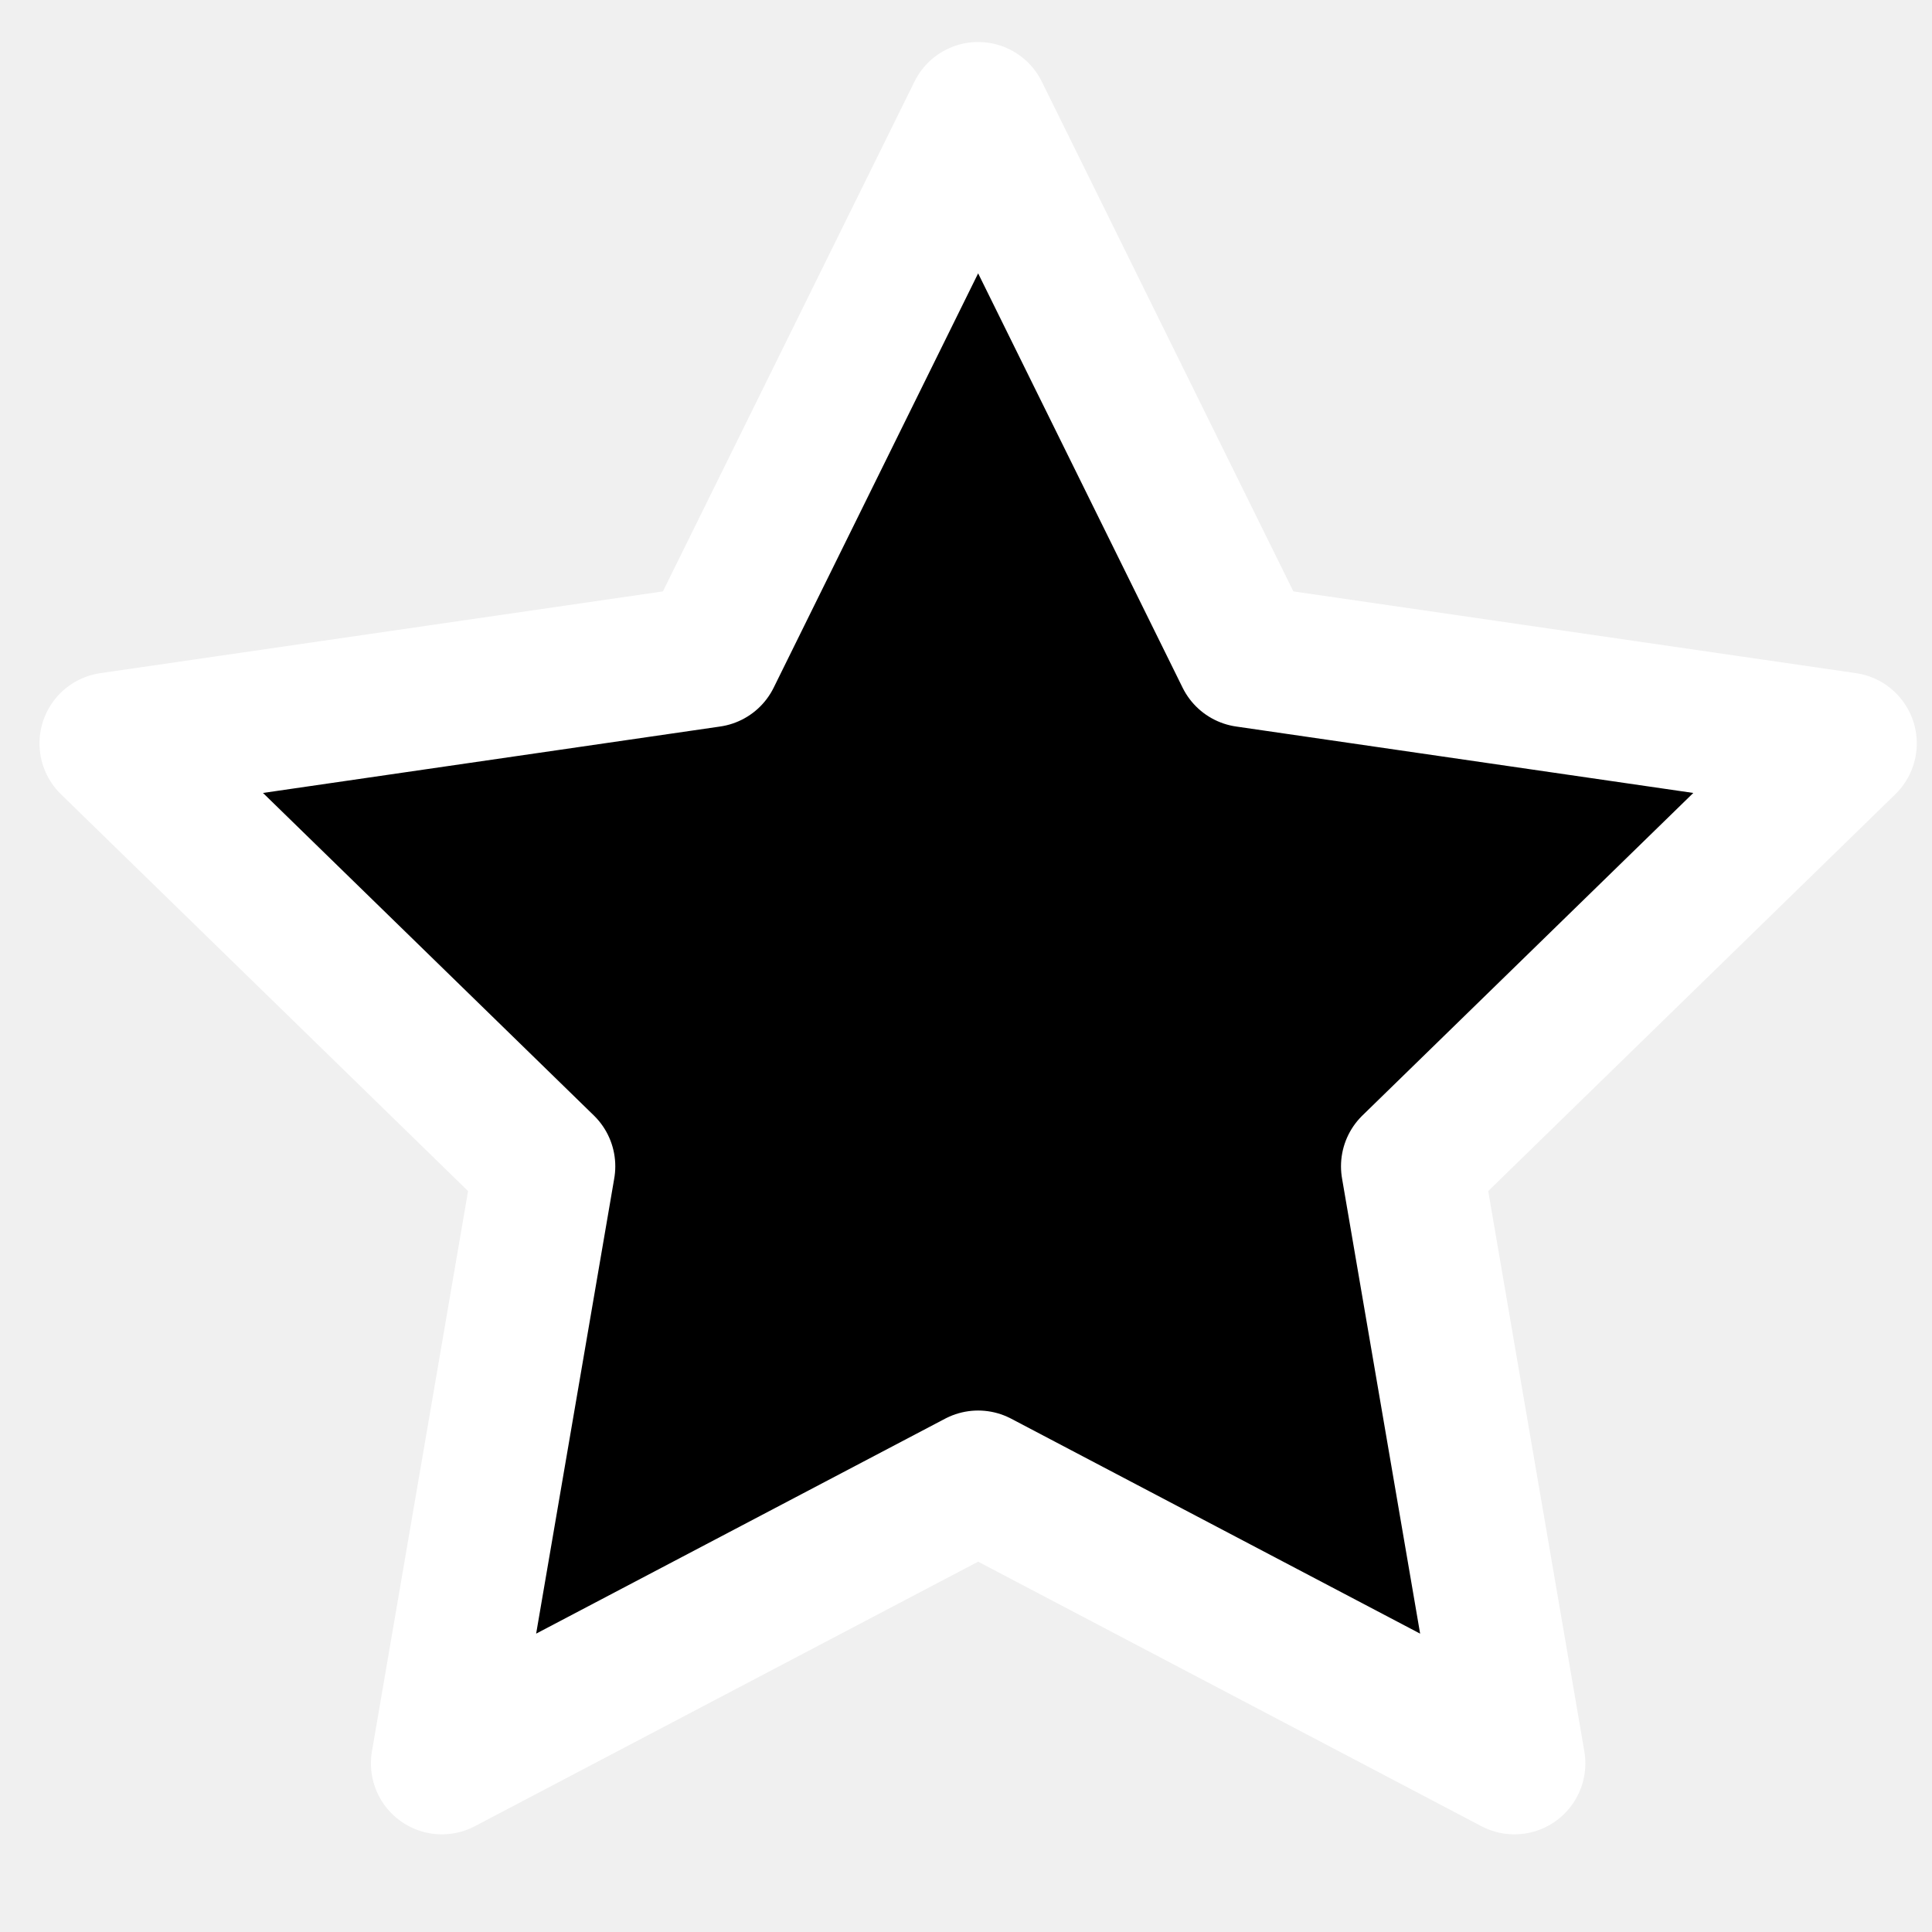
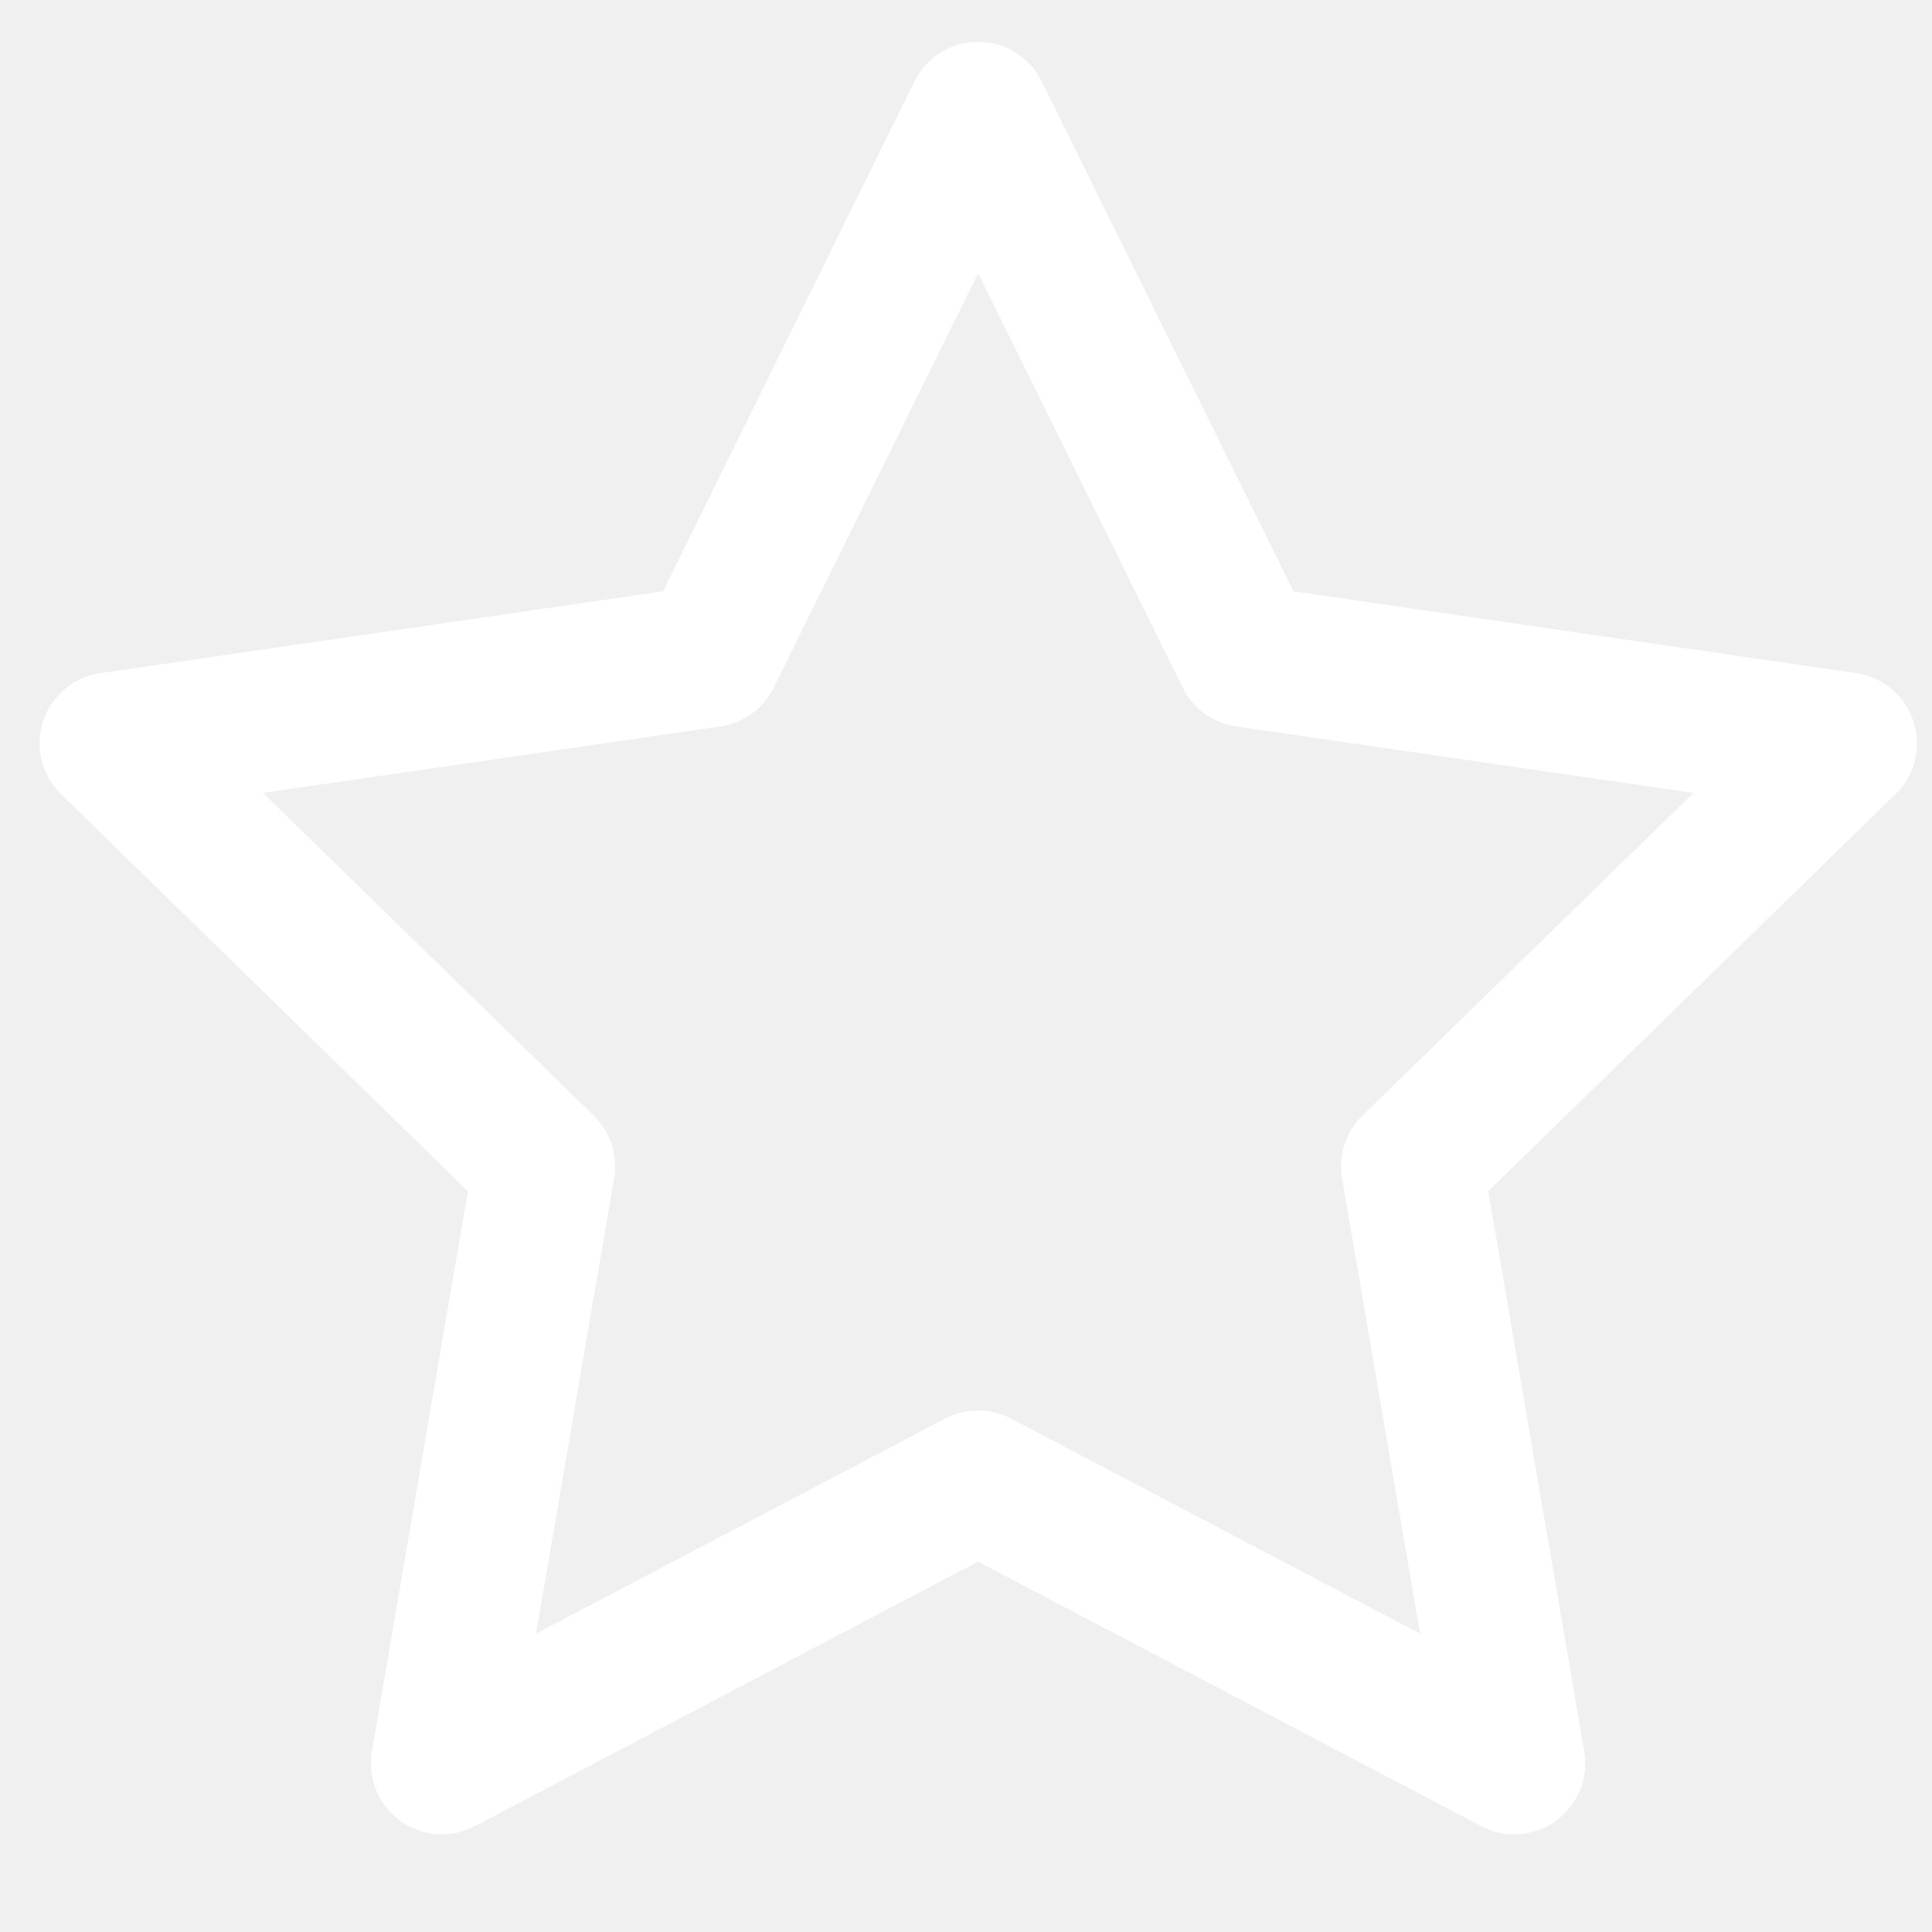
<svg xmlns="http://www.w3.org/2000/svg" viewBox="0 0 512 512">
-   <polygon stroke="#fff" stroke-width="37.615" stroke-linecap="round" stroke-linejoin="round" stroke-miterlimit="10" points="   259.216,29.942 330.27,173.919 489.16,197.007 374.185,309.08 401.33,467.31 259.216,392.612 117.104,467.31 144.25,309.08    29.274,197.007 188.165,173.919 " />
+   <polygon stroke="#fff" fill="none" stroke-width="37.615" stroke-linecap="round" stroke-linejoin="round" stroke-miterlimit="10" points="259.2,29.9 330.3,173.9 489.2,197 374.2,309.1 401.3,467.3 259.2,392.6 117.1,467.3 144.2,309.1   29.3,197 188.2,173.9 " />
</svg>
